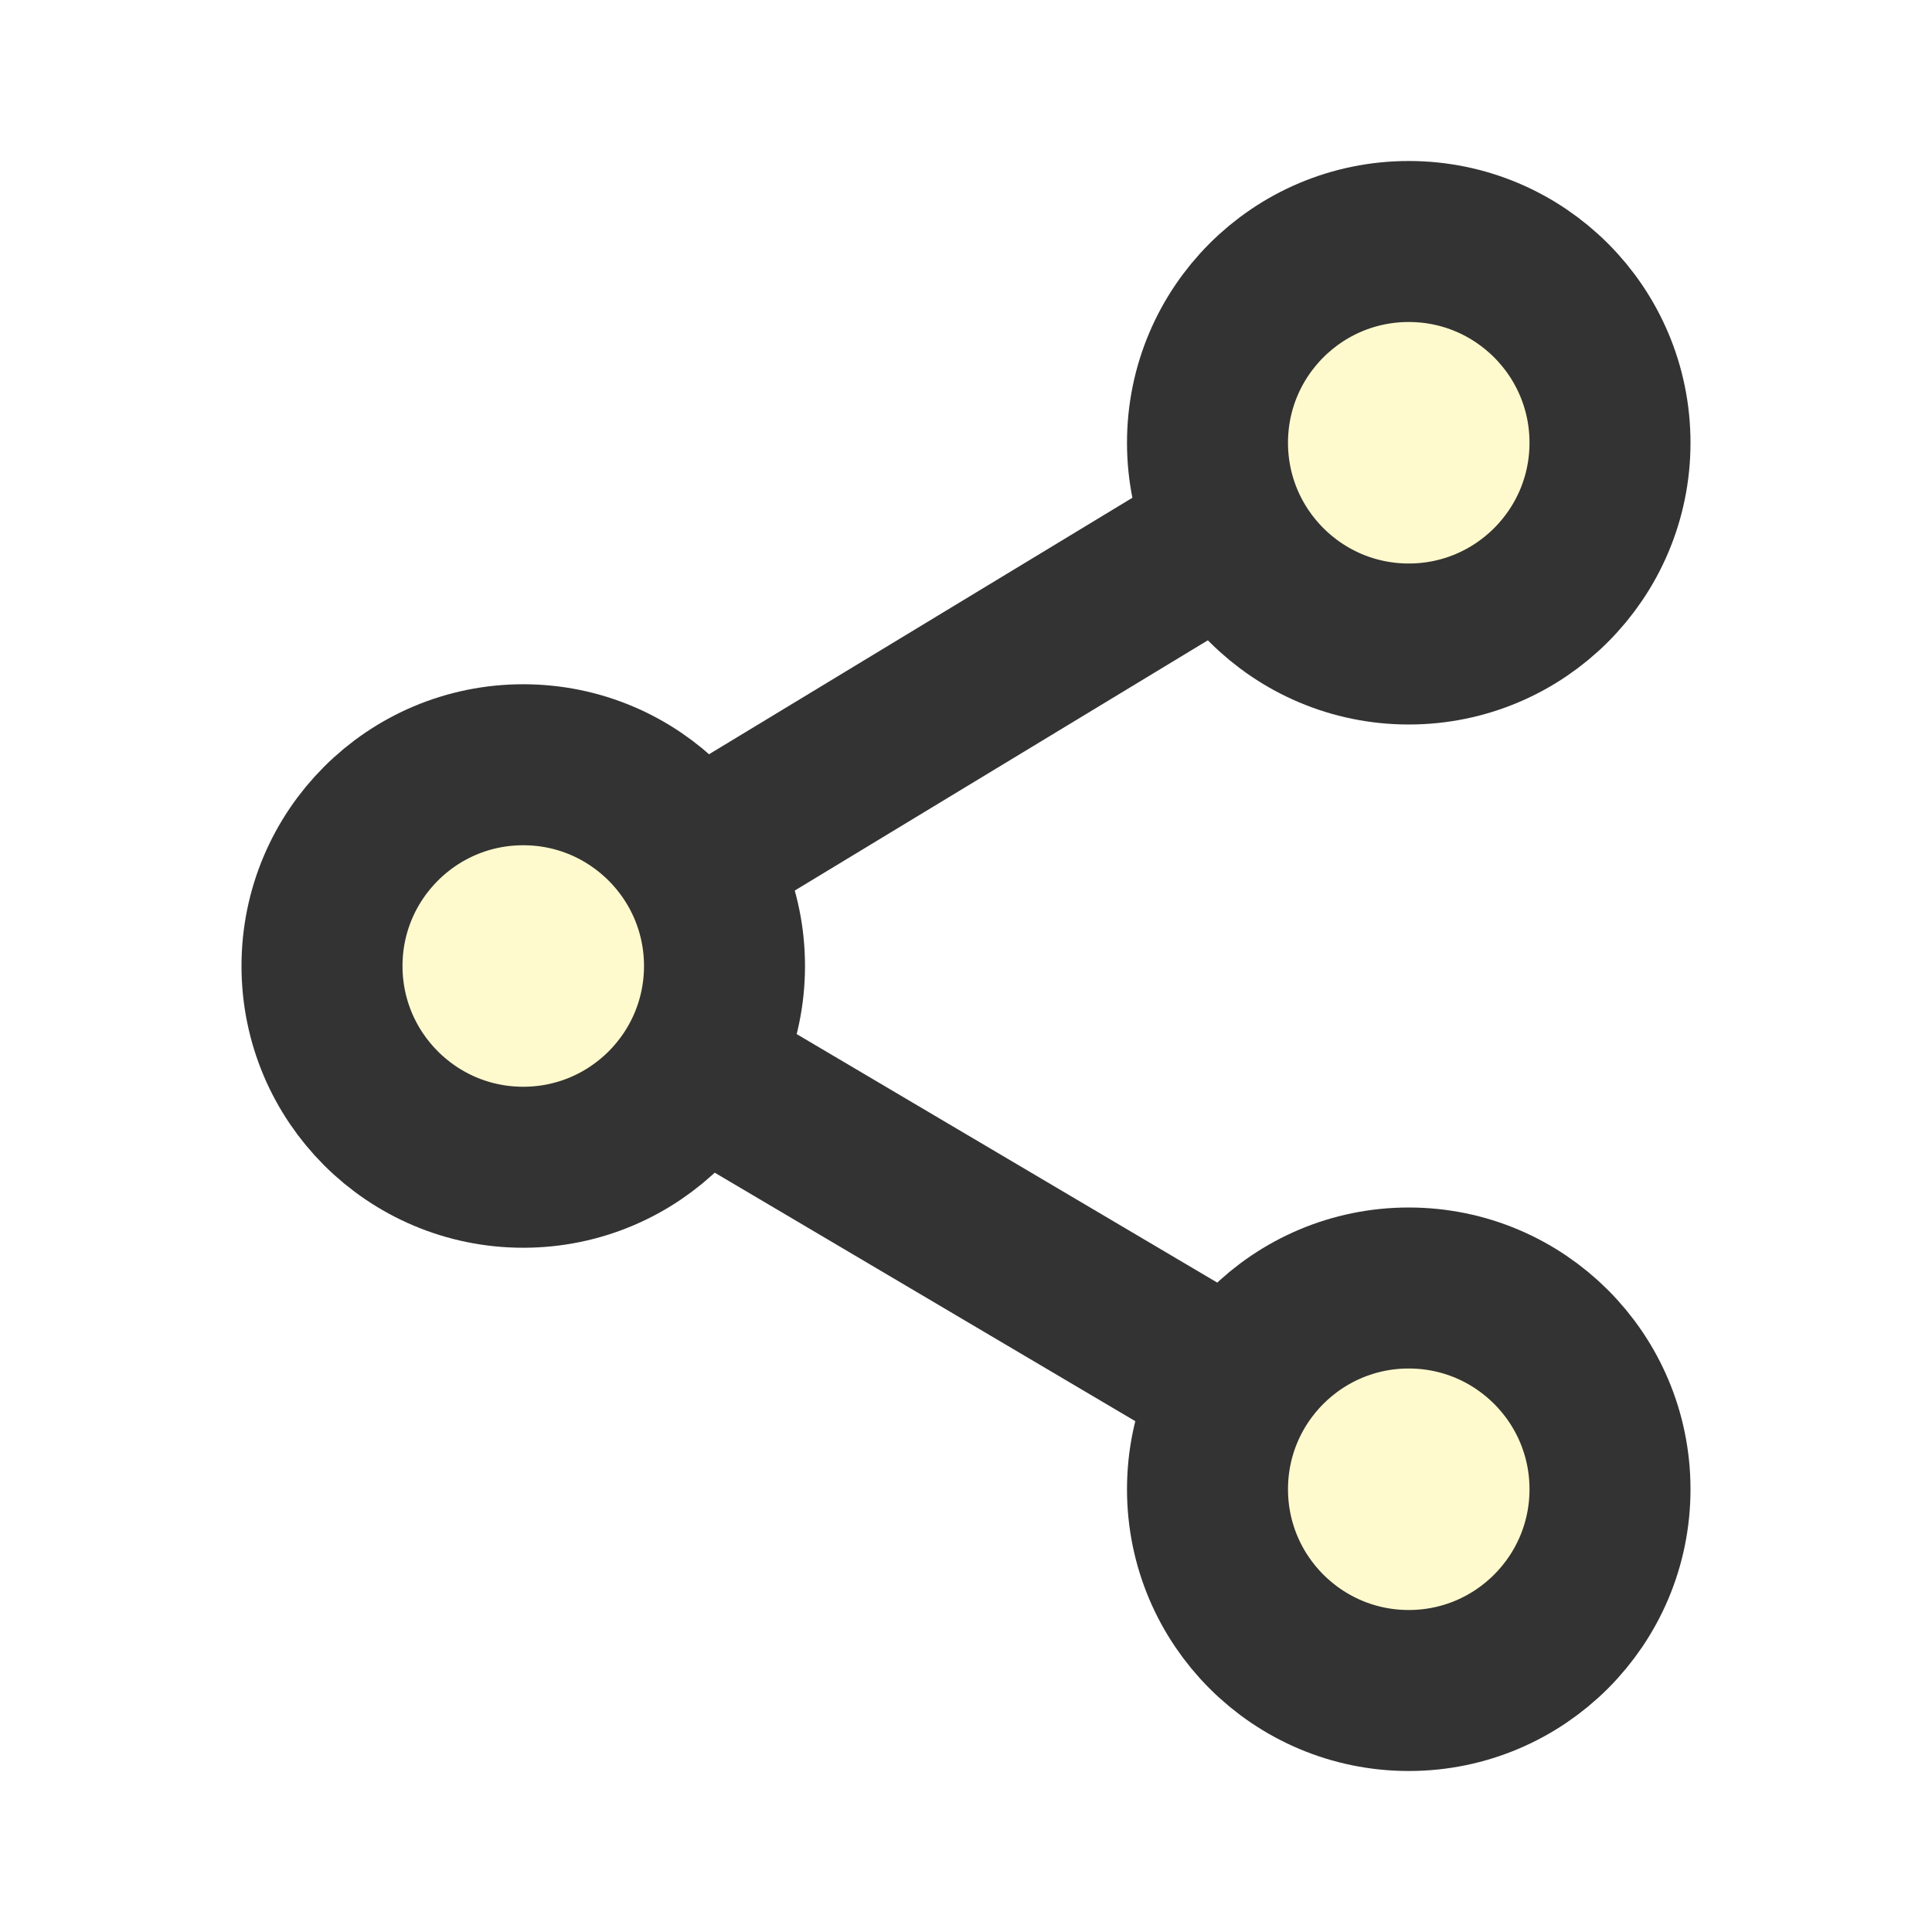
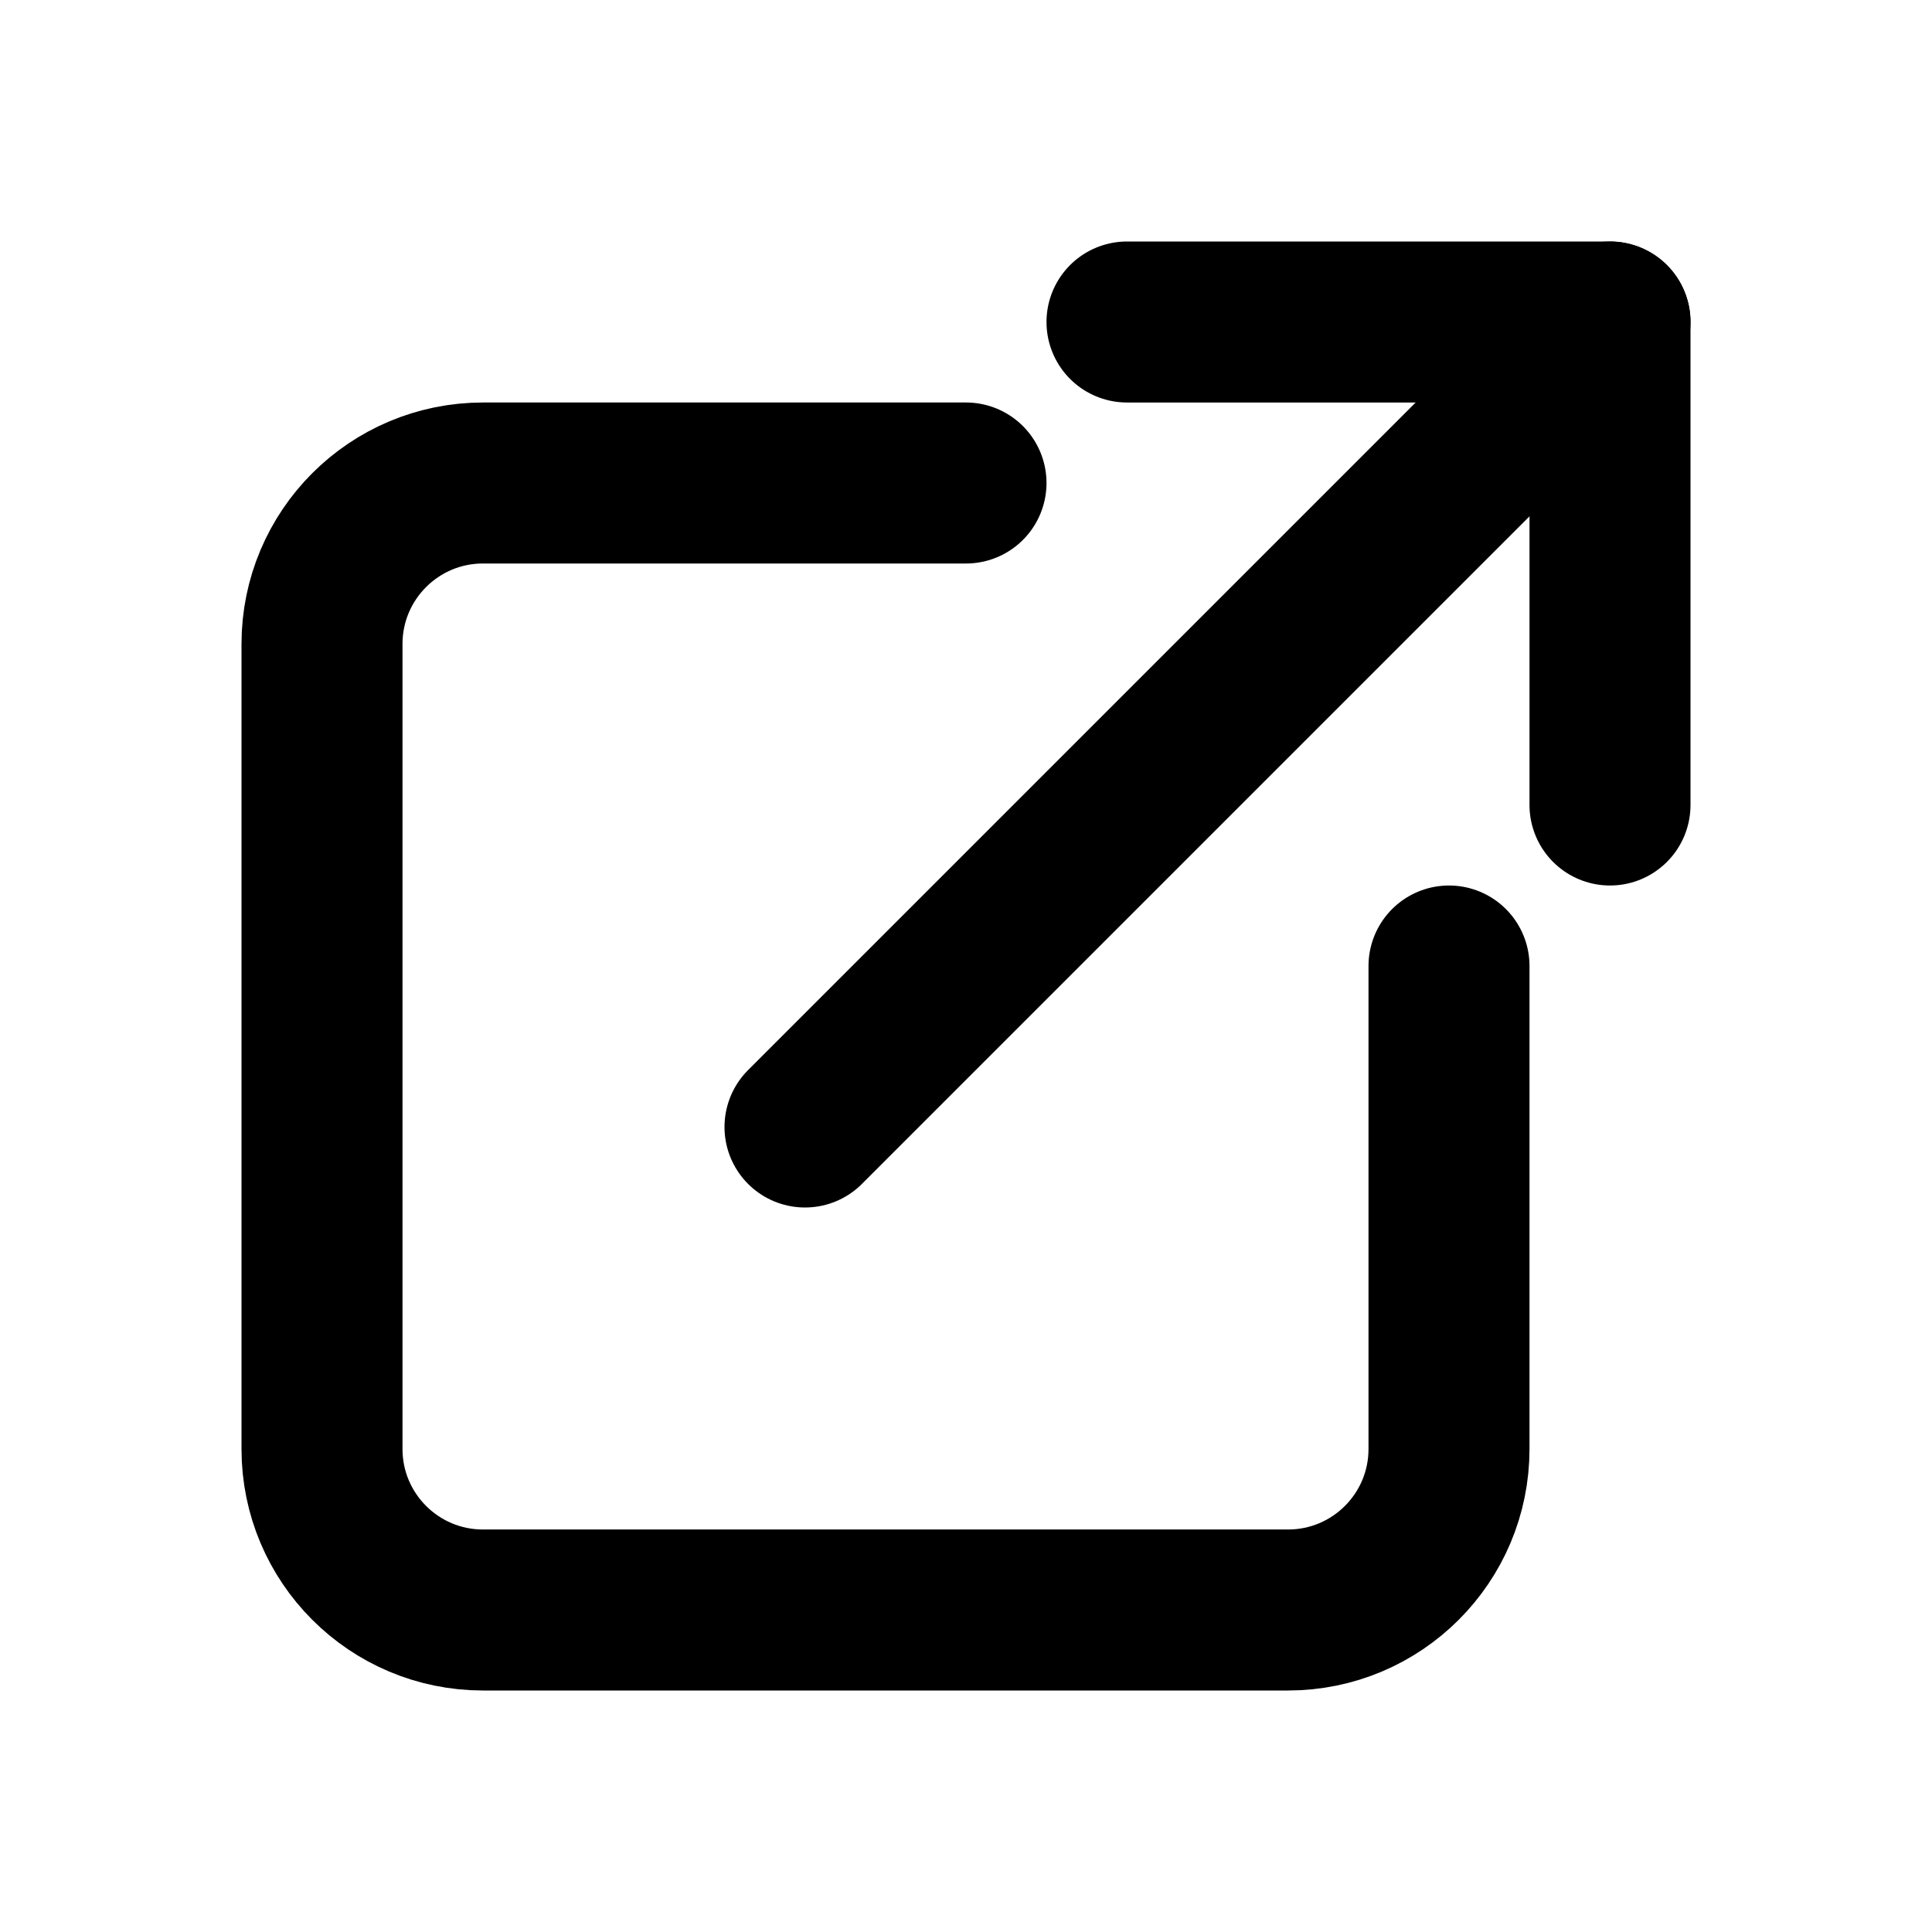
- <svg xmlns="http://www.w3.org/2000/svg" width="24" height="24" viewBox="0 0 48 48" fill="none">
-   <path d="M35 16C37.761 16 40 13.761 40 11C40 8.239 37.761 6 35 6C32.239 6 30 8.239 30 11C30 13.761 32.239 16 35 16Z" fill="#FFFACD" stroke="#333" stroke-width="4" stroke-linejoin="round" />
-   <path d="M13 29C15.761 29 18 26.761 18 24C18 21.239 15.761 19 13 19C10.239 19 8 21.239 8 24C8 26.761 10.239 29 13 29Z" fill="#FFFACD" stroke="#333" stroke-width="4" stroke-linejoin="round" />
-   <path d="M30 13.575L17.339 21.245" stroke="#333" stroke-width="4" stroke-linecap="round" stroke-linejoin="round" />
-   <path d="M17.338 26.564L30.679 34.447" stroke="#333" stroke-width="4" stroke-linecap="round" stroke-linejoin="round" />
-   <path d="M35 32C37.761 32 40 34.239 40 37C40 39.761 37.761 42 35 42C32.239 42 30 39.761 30 37C30 34.239 32.239 32 35 32Z" fill="#FFFACD" stroke="#333" stroke-width="4" stroke-linejoin="round" />
+ <svg xmlns="http://www.w3.org/2000/svg" width="24" height="24" viewBox="0 0 24 24" fill="none" stroke="#000000" stroke-width="2" stroke-linecap="round" stroke-linejoin="round">
+   <path d="M14 4h6v6" />
+   <path d="M10 14L20 4" />
+   <path d="M18 12v6a2 2 0 01-2 2H6a2 2 0 01-2-2V8a2 2 0 012-2h6" />
</svg>
